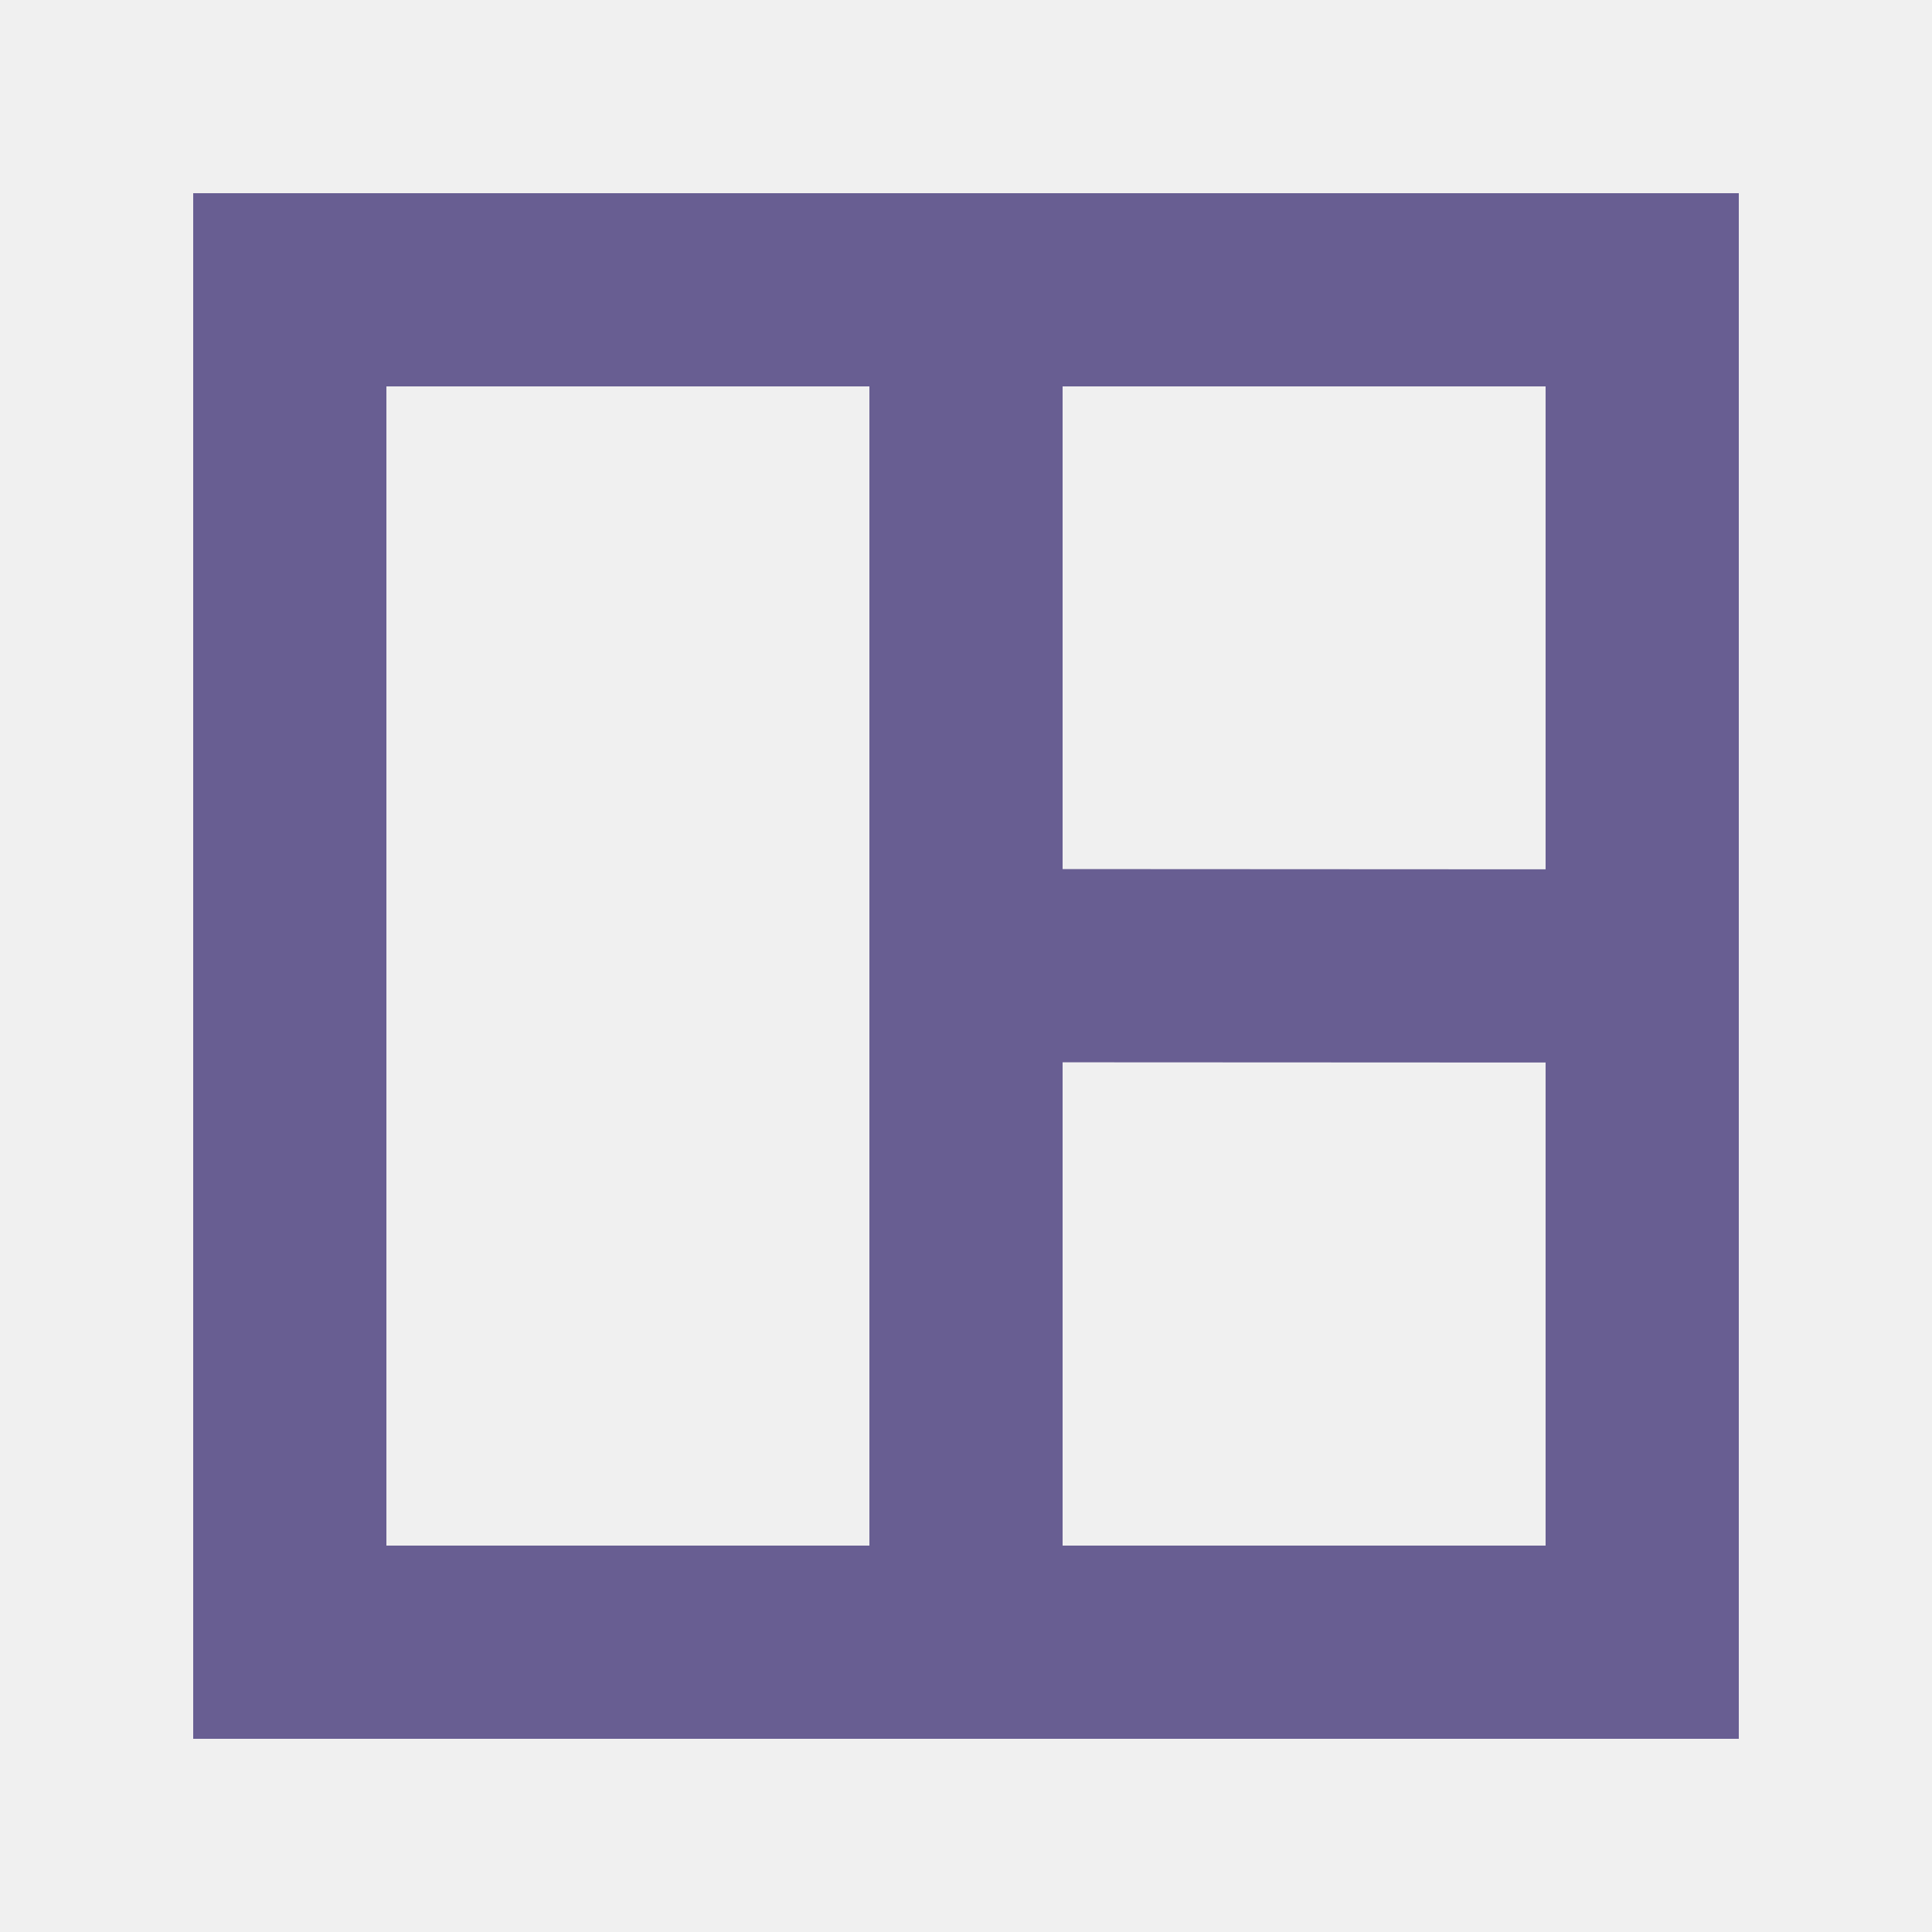
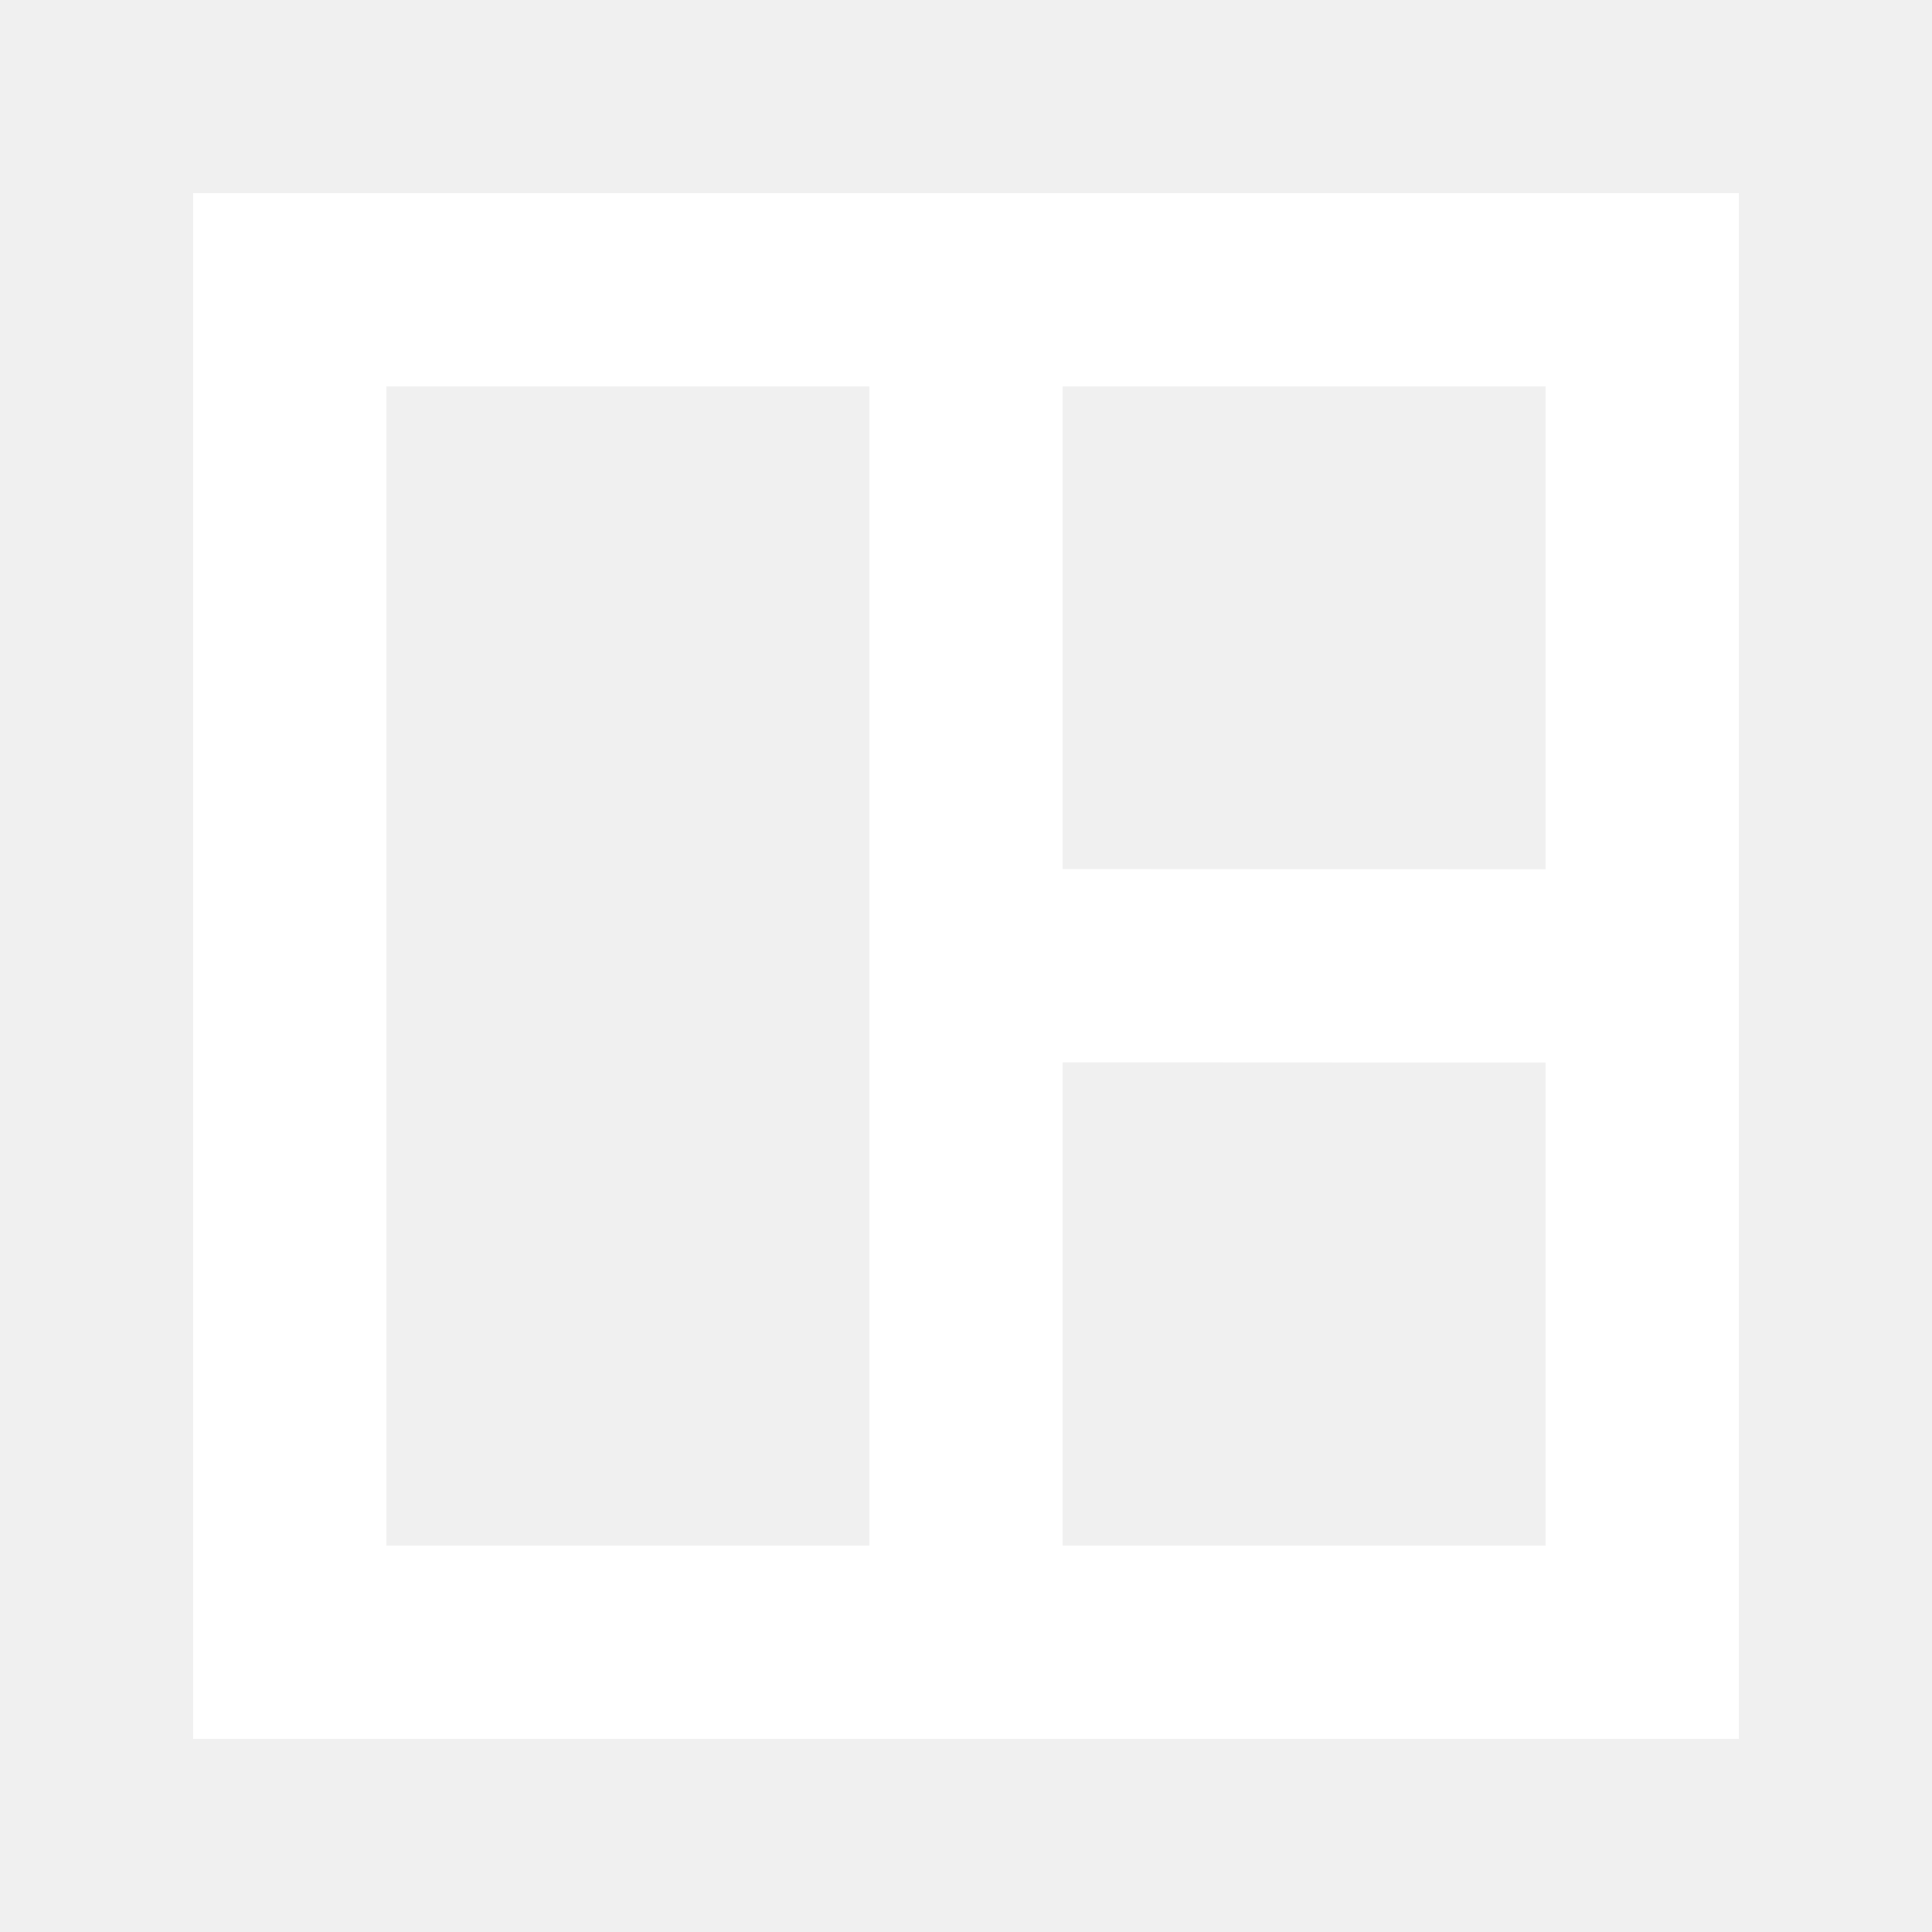
<svg xmlns="http://www.w3.org/2000/svg" width="100" height="100">
  <g>
-     <rect fill="none" id="canvas_background" height="402" width="582" y="-1" x="-1" />
+     <rect x="-1" y="-1" width="102" height="102" id="canvas_background" fill="none" />
  </g>
  <g>
-     <path fill="#685e92" id="svg_1" d="m10,10l0,80l80,0l0,-80l-80,0zm70,34.996l-25,-0.013l0,-24.983l25,0l0,24.996zm-60,-24.996l25,0l0,60l-25,0l0,-60zm35,60l0,-25.016l25,0.012l0,25.004l-25,0z" />
+     <path d="m10,10l0,80l80,0l0,-80l-80,0zm70,34.996l-25,-0.013l0,-24.983l25,0l0,24.996zm-60,-24.996l25,0l0,60l-25,0l0,-60zm35,60l0,-25.016l25,0.012l0,25.004l-25,0z" id="svg_1" fill="#ffffff" />
  </g>
</svg>
